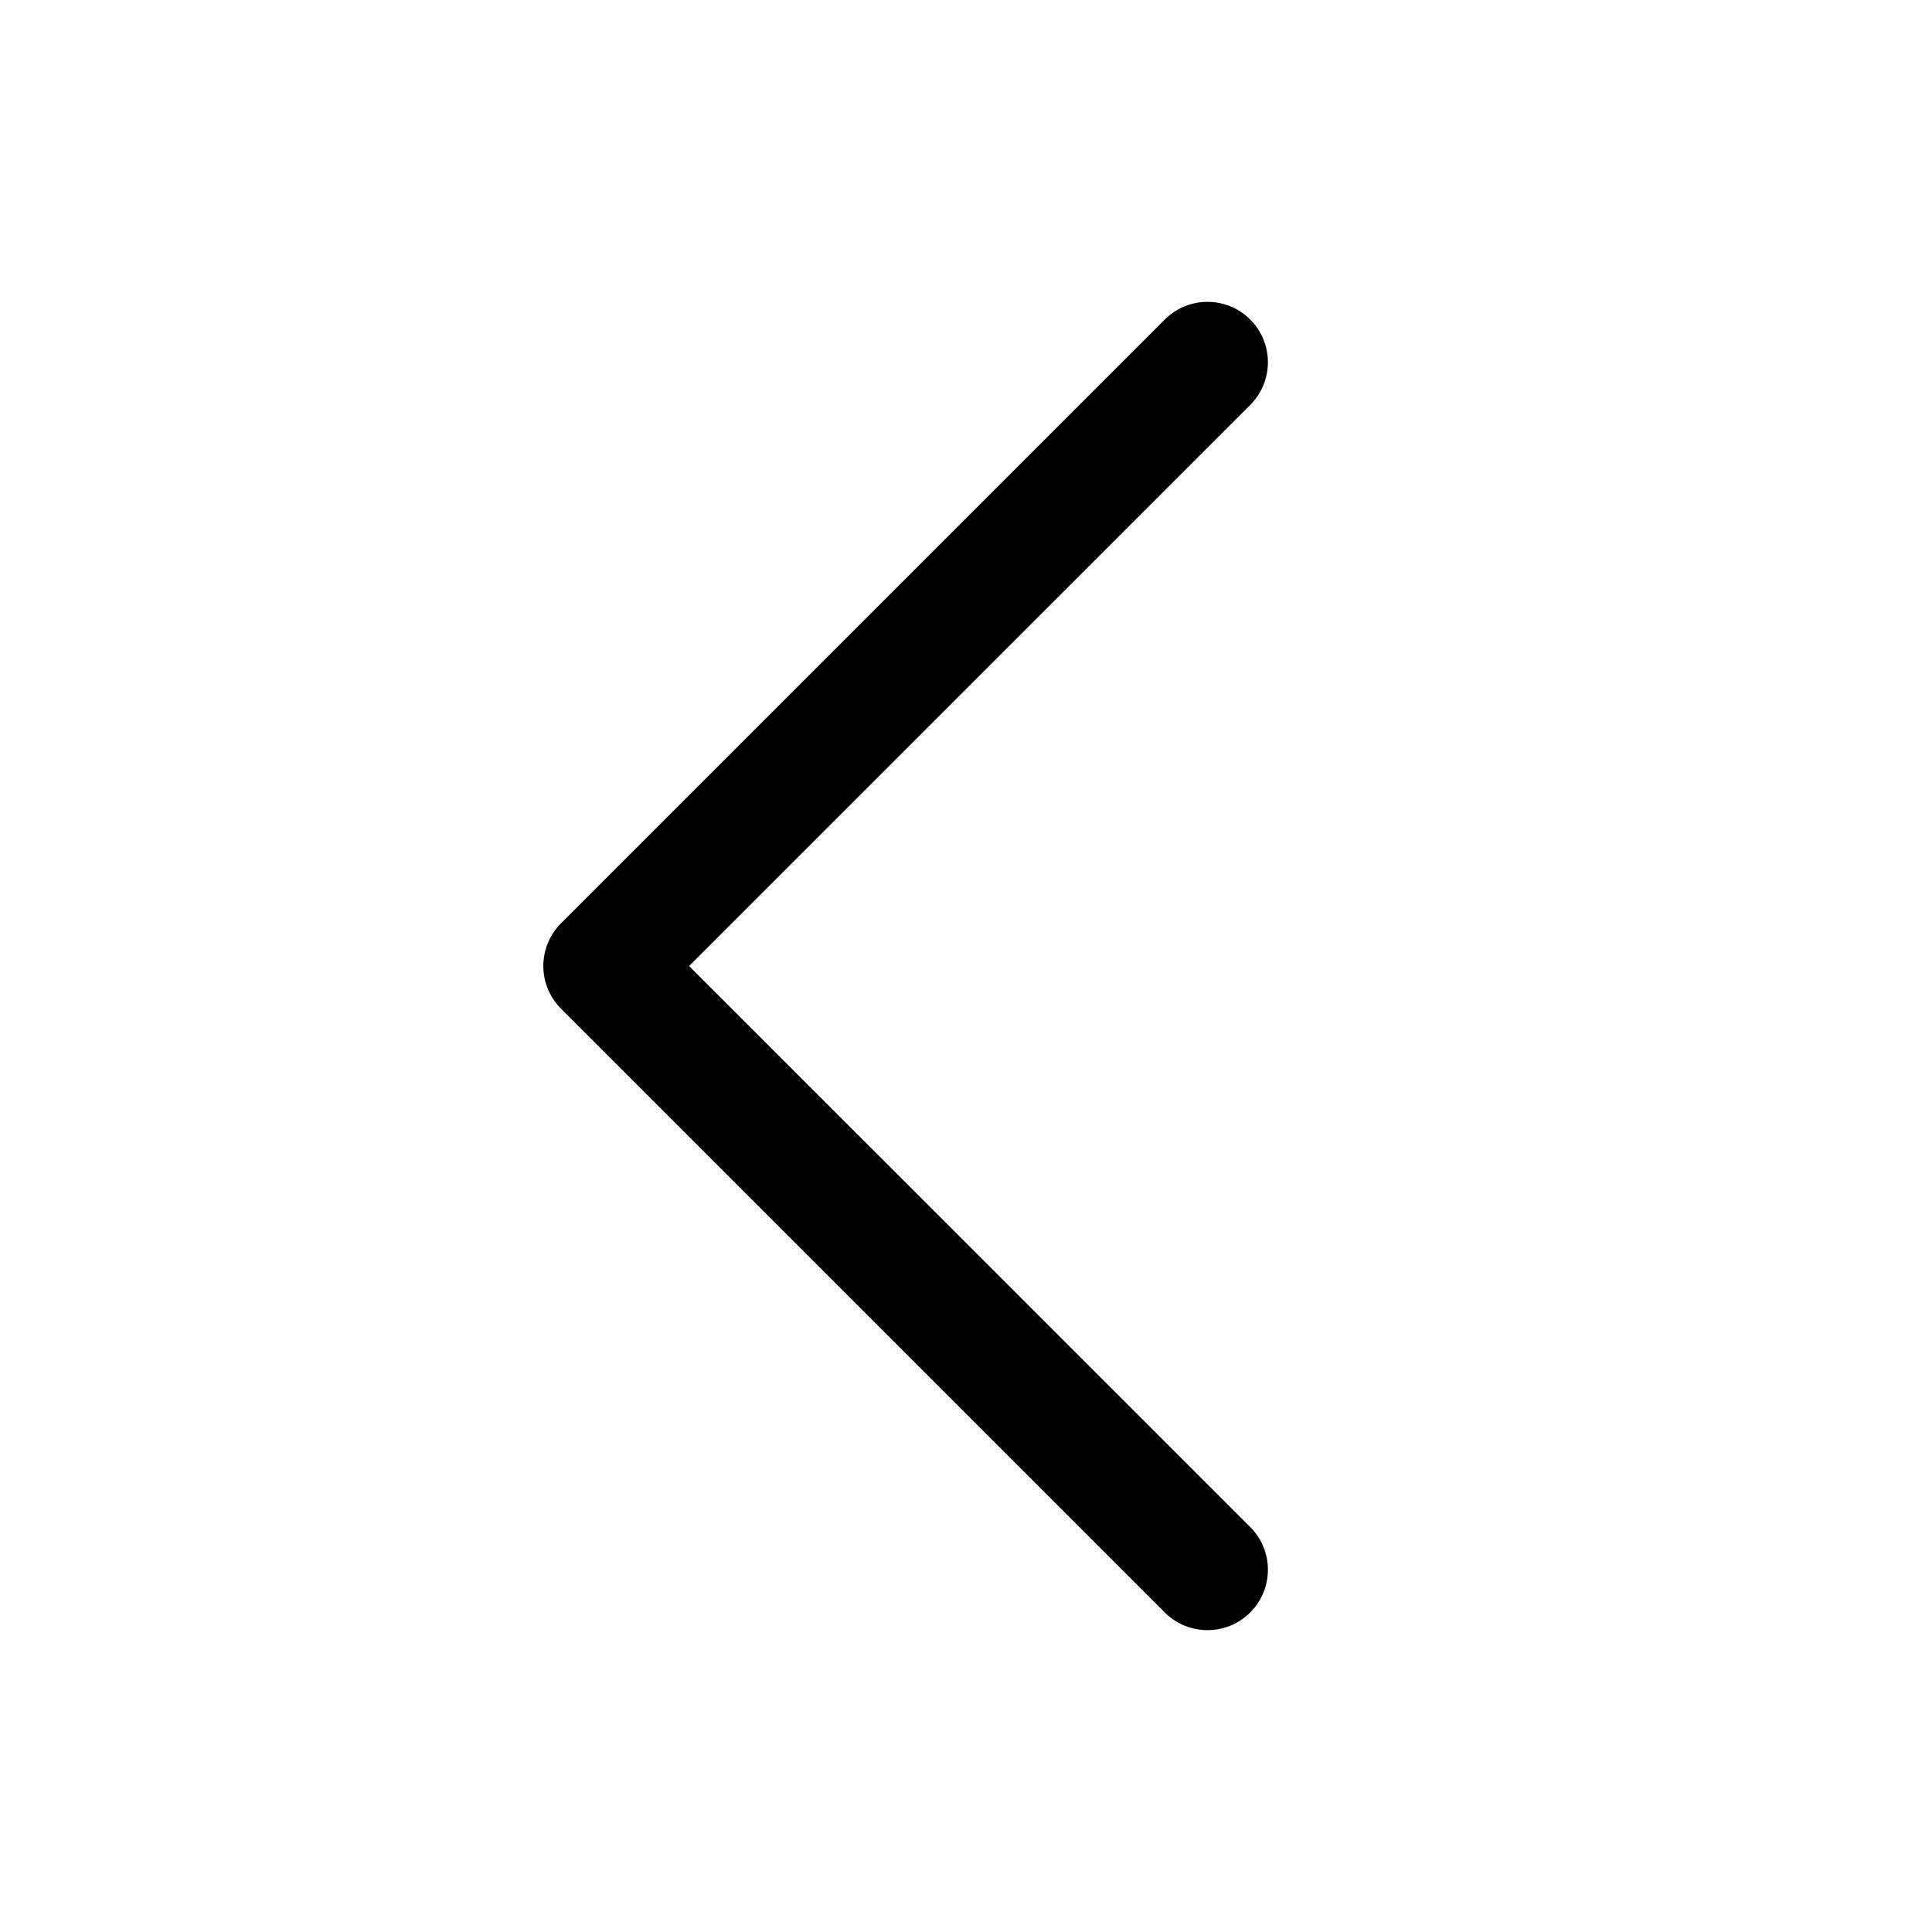
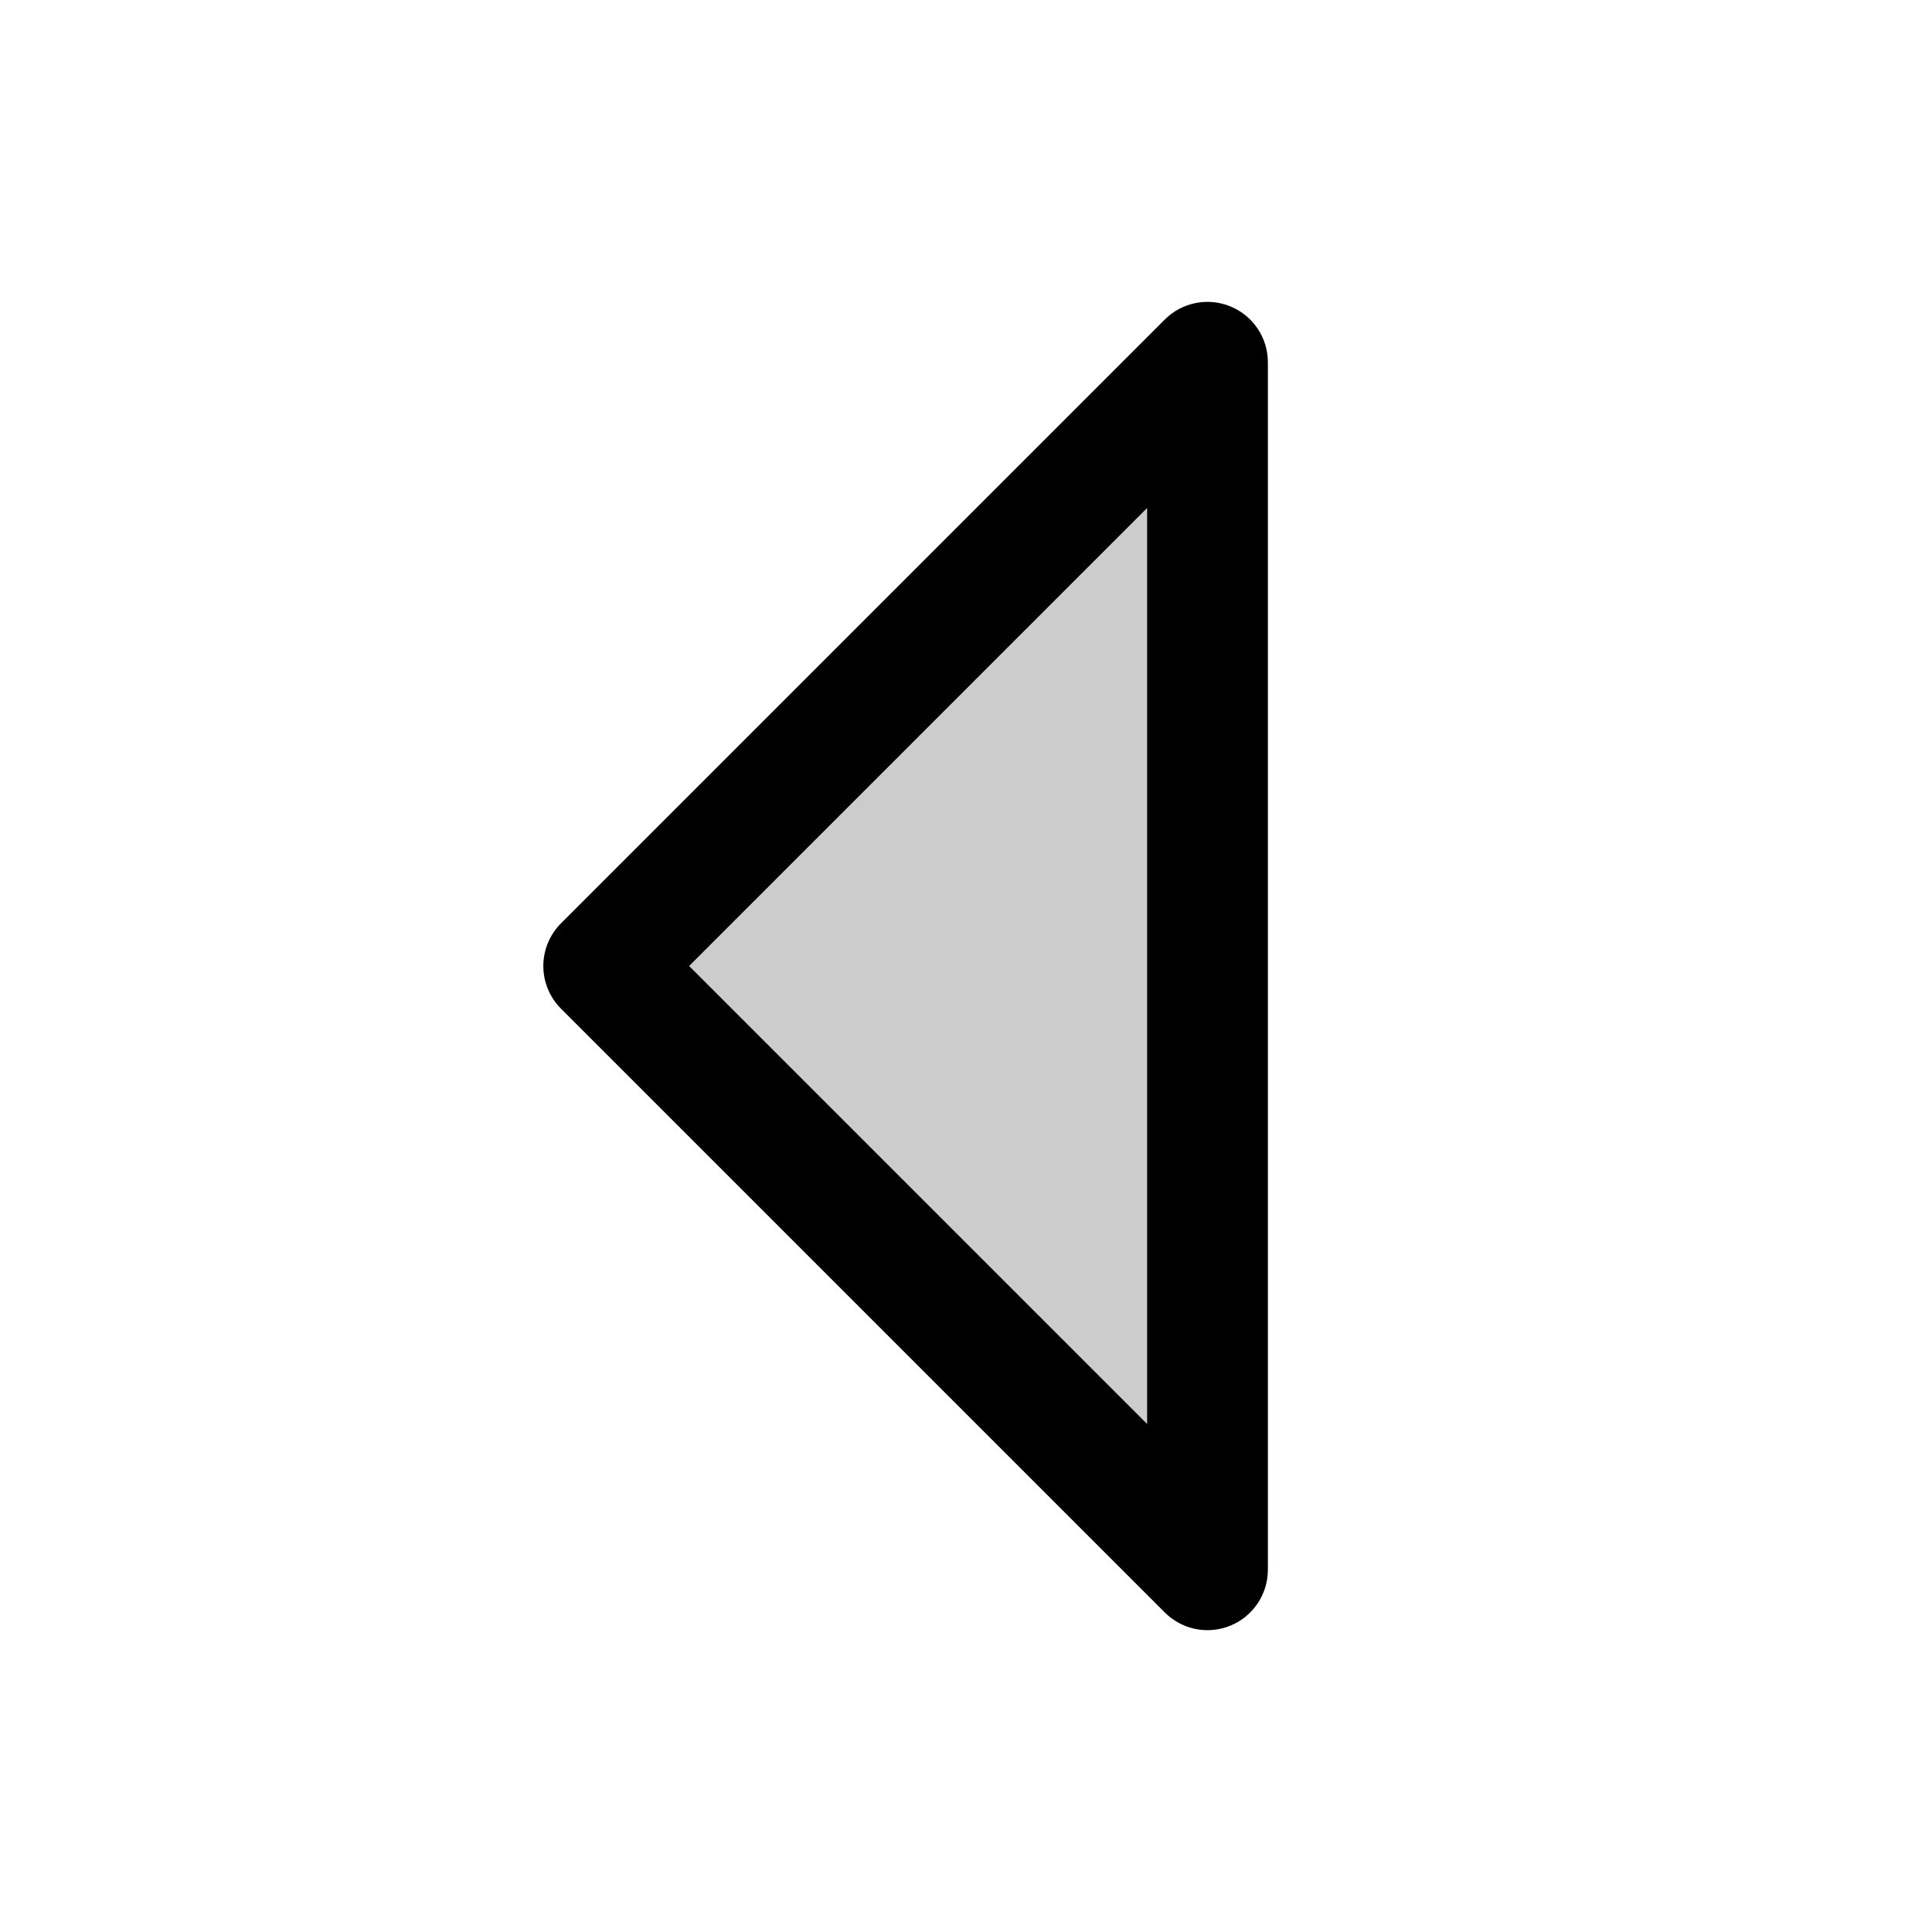
<svg xmlns="http://www.w3.org/2000/svg" viewBox="0 0 256 256" fill="currentColor">
-   <path d="M165.66,202.34a8,8,0,0,1-11.32,11.32l-80-80a8,8,0,0,1,0-11.32l80-80a8,8,0,0,1,11.32,11.32L91.31,128Z" />
+   <path d="M160,48V208L80,128Z" opacity="0.2" />
+   <path d="M163.06,40.61a8,8,0,0,0-8.72,1.73l-80,80a8,8,0,0,0,0,11.32l80,80A8,8,0,0,0,168,208V48A8,8,0,0,0,163.06,40.61ZM152,188.69,91.31,128,152,67.31Z" />
</svg>
